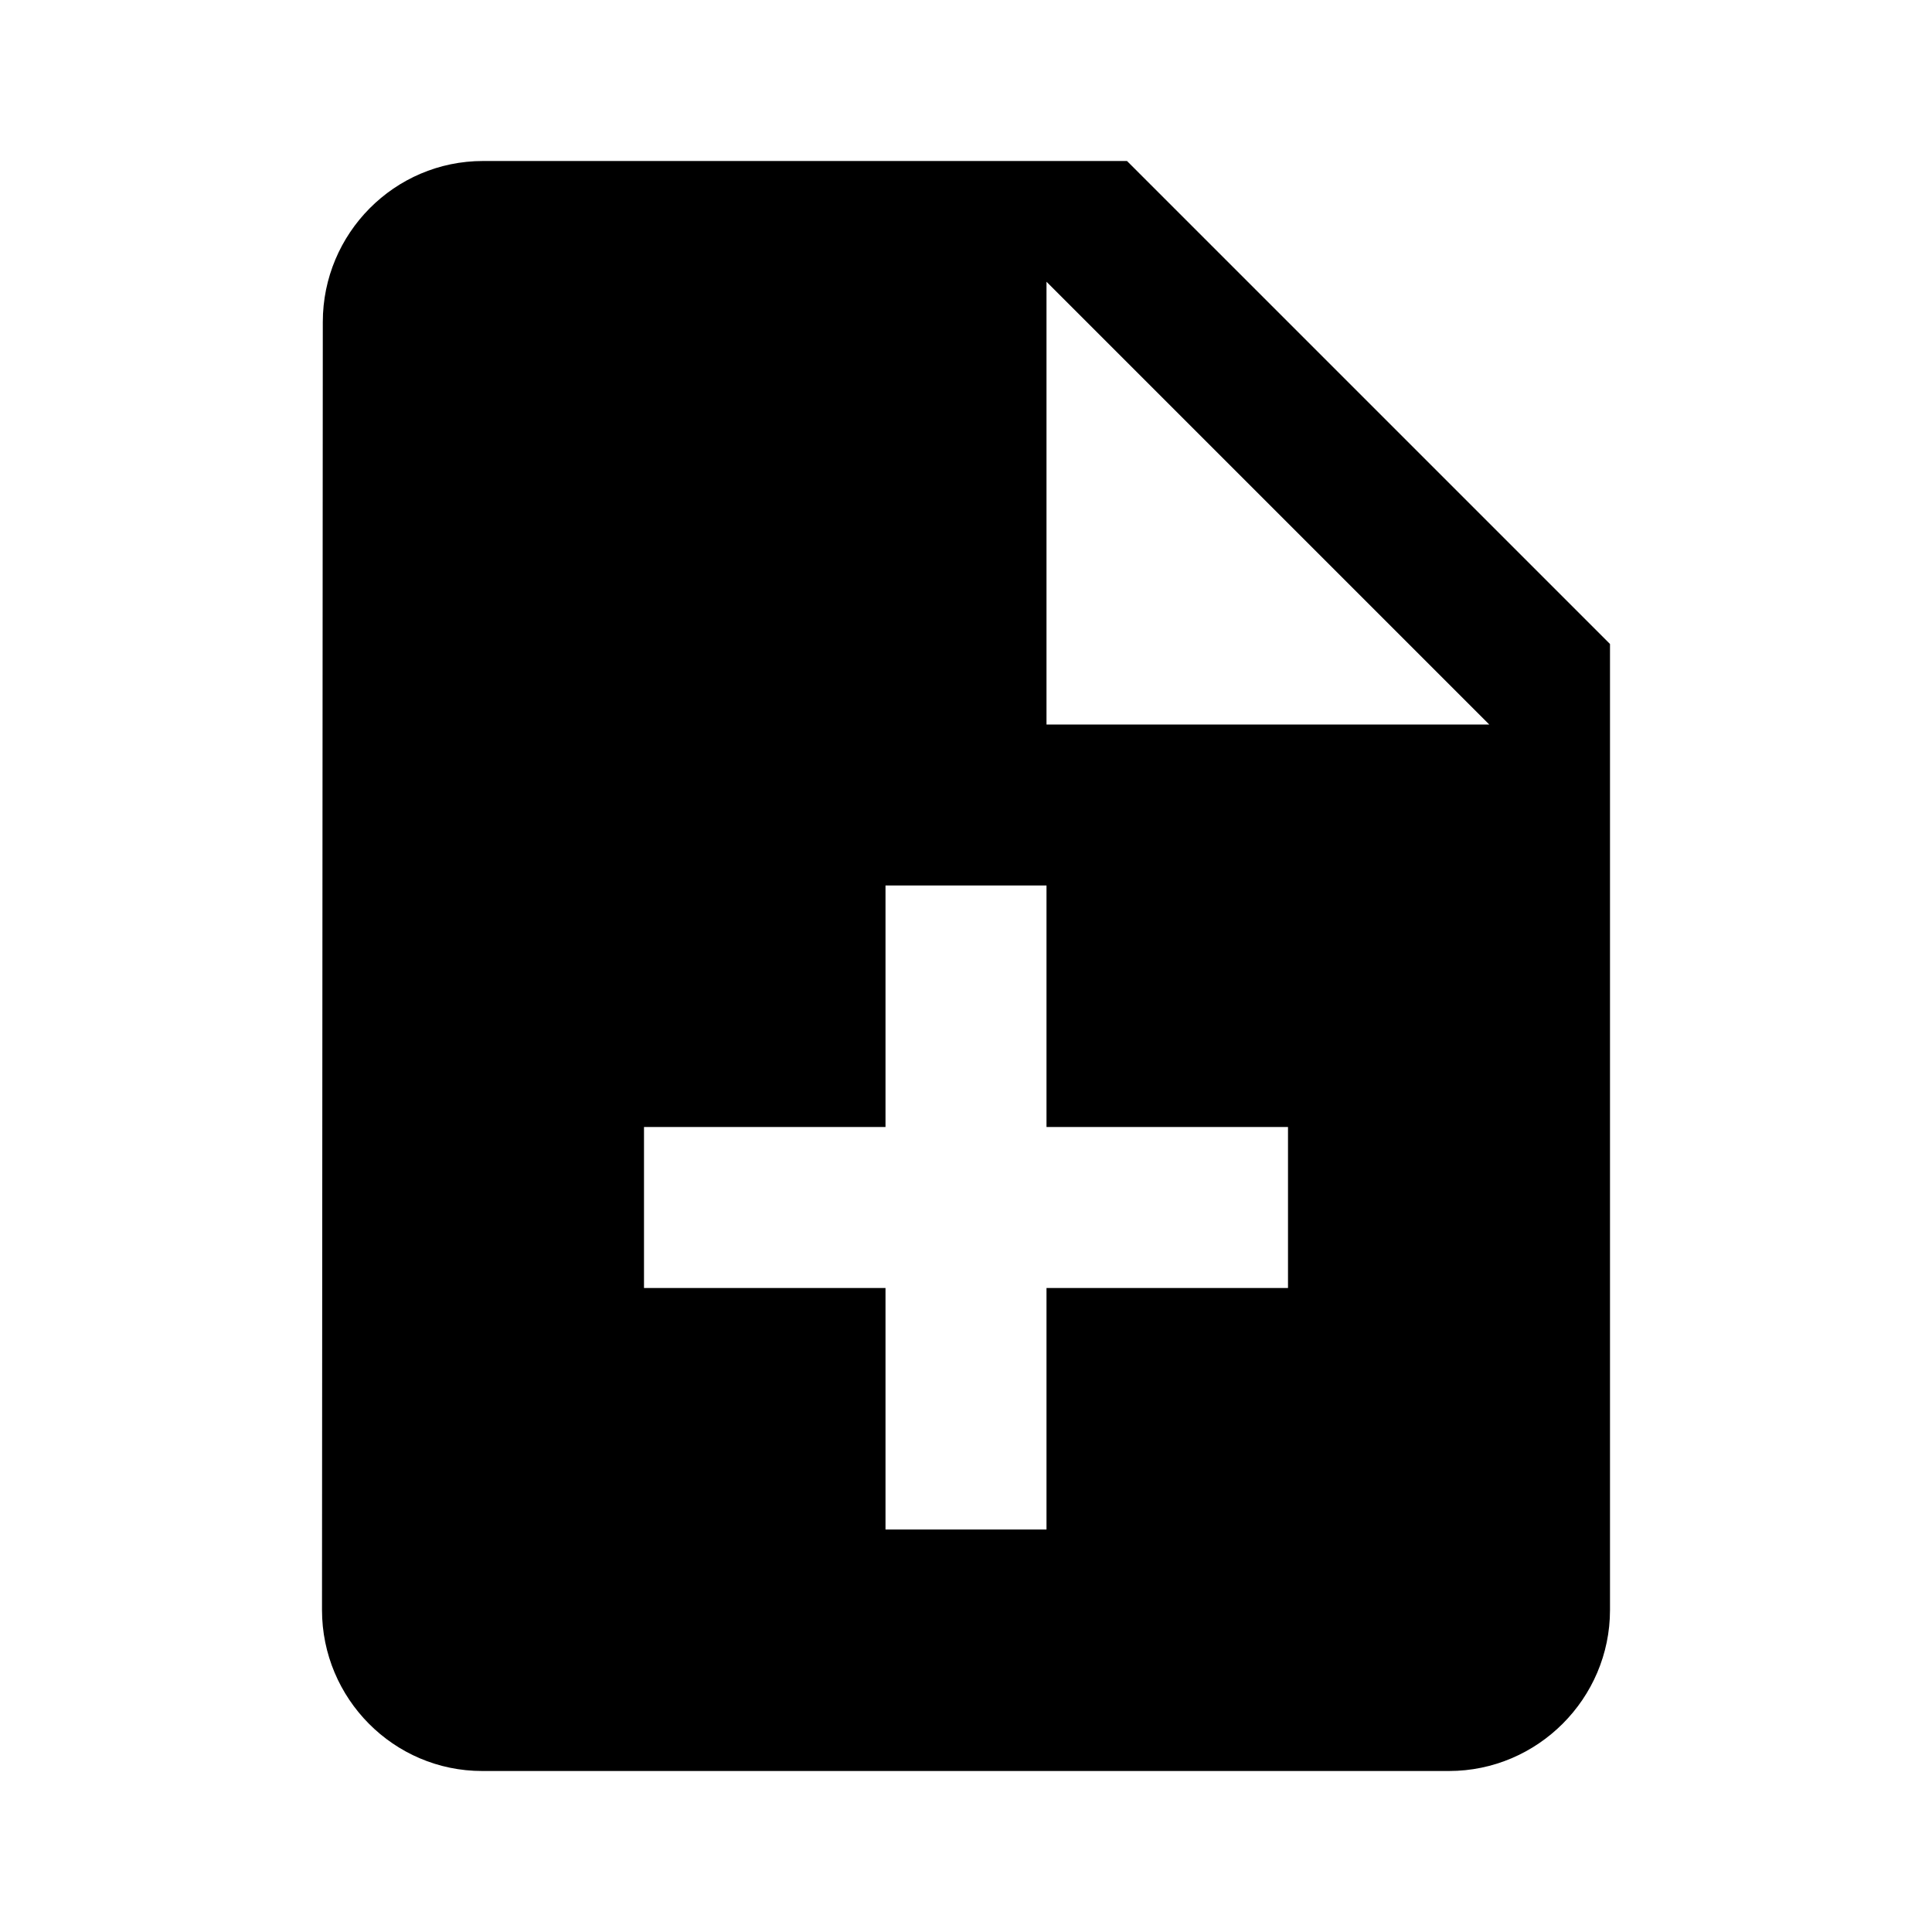
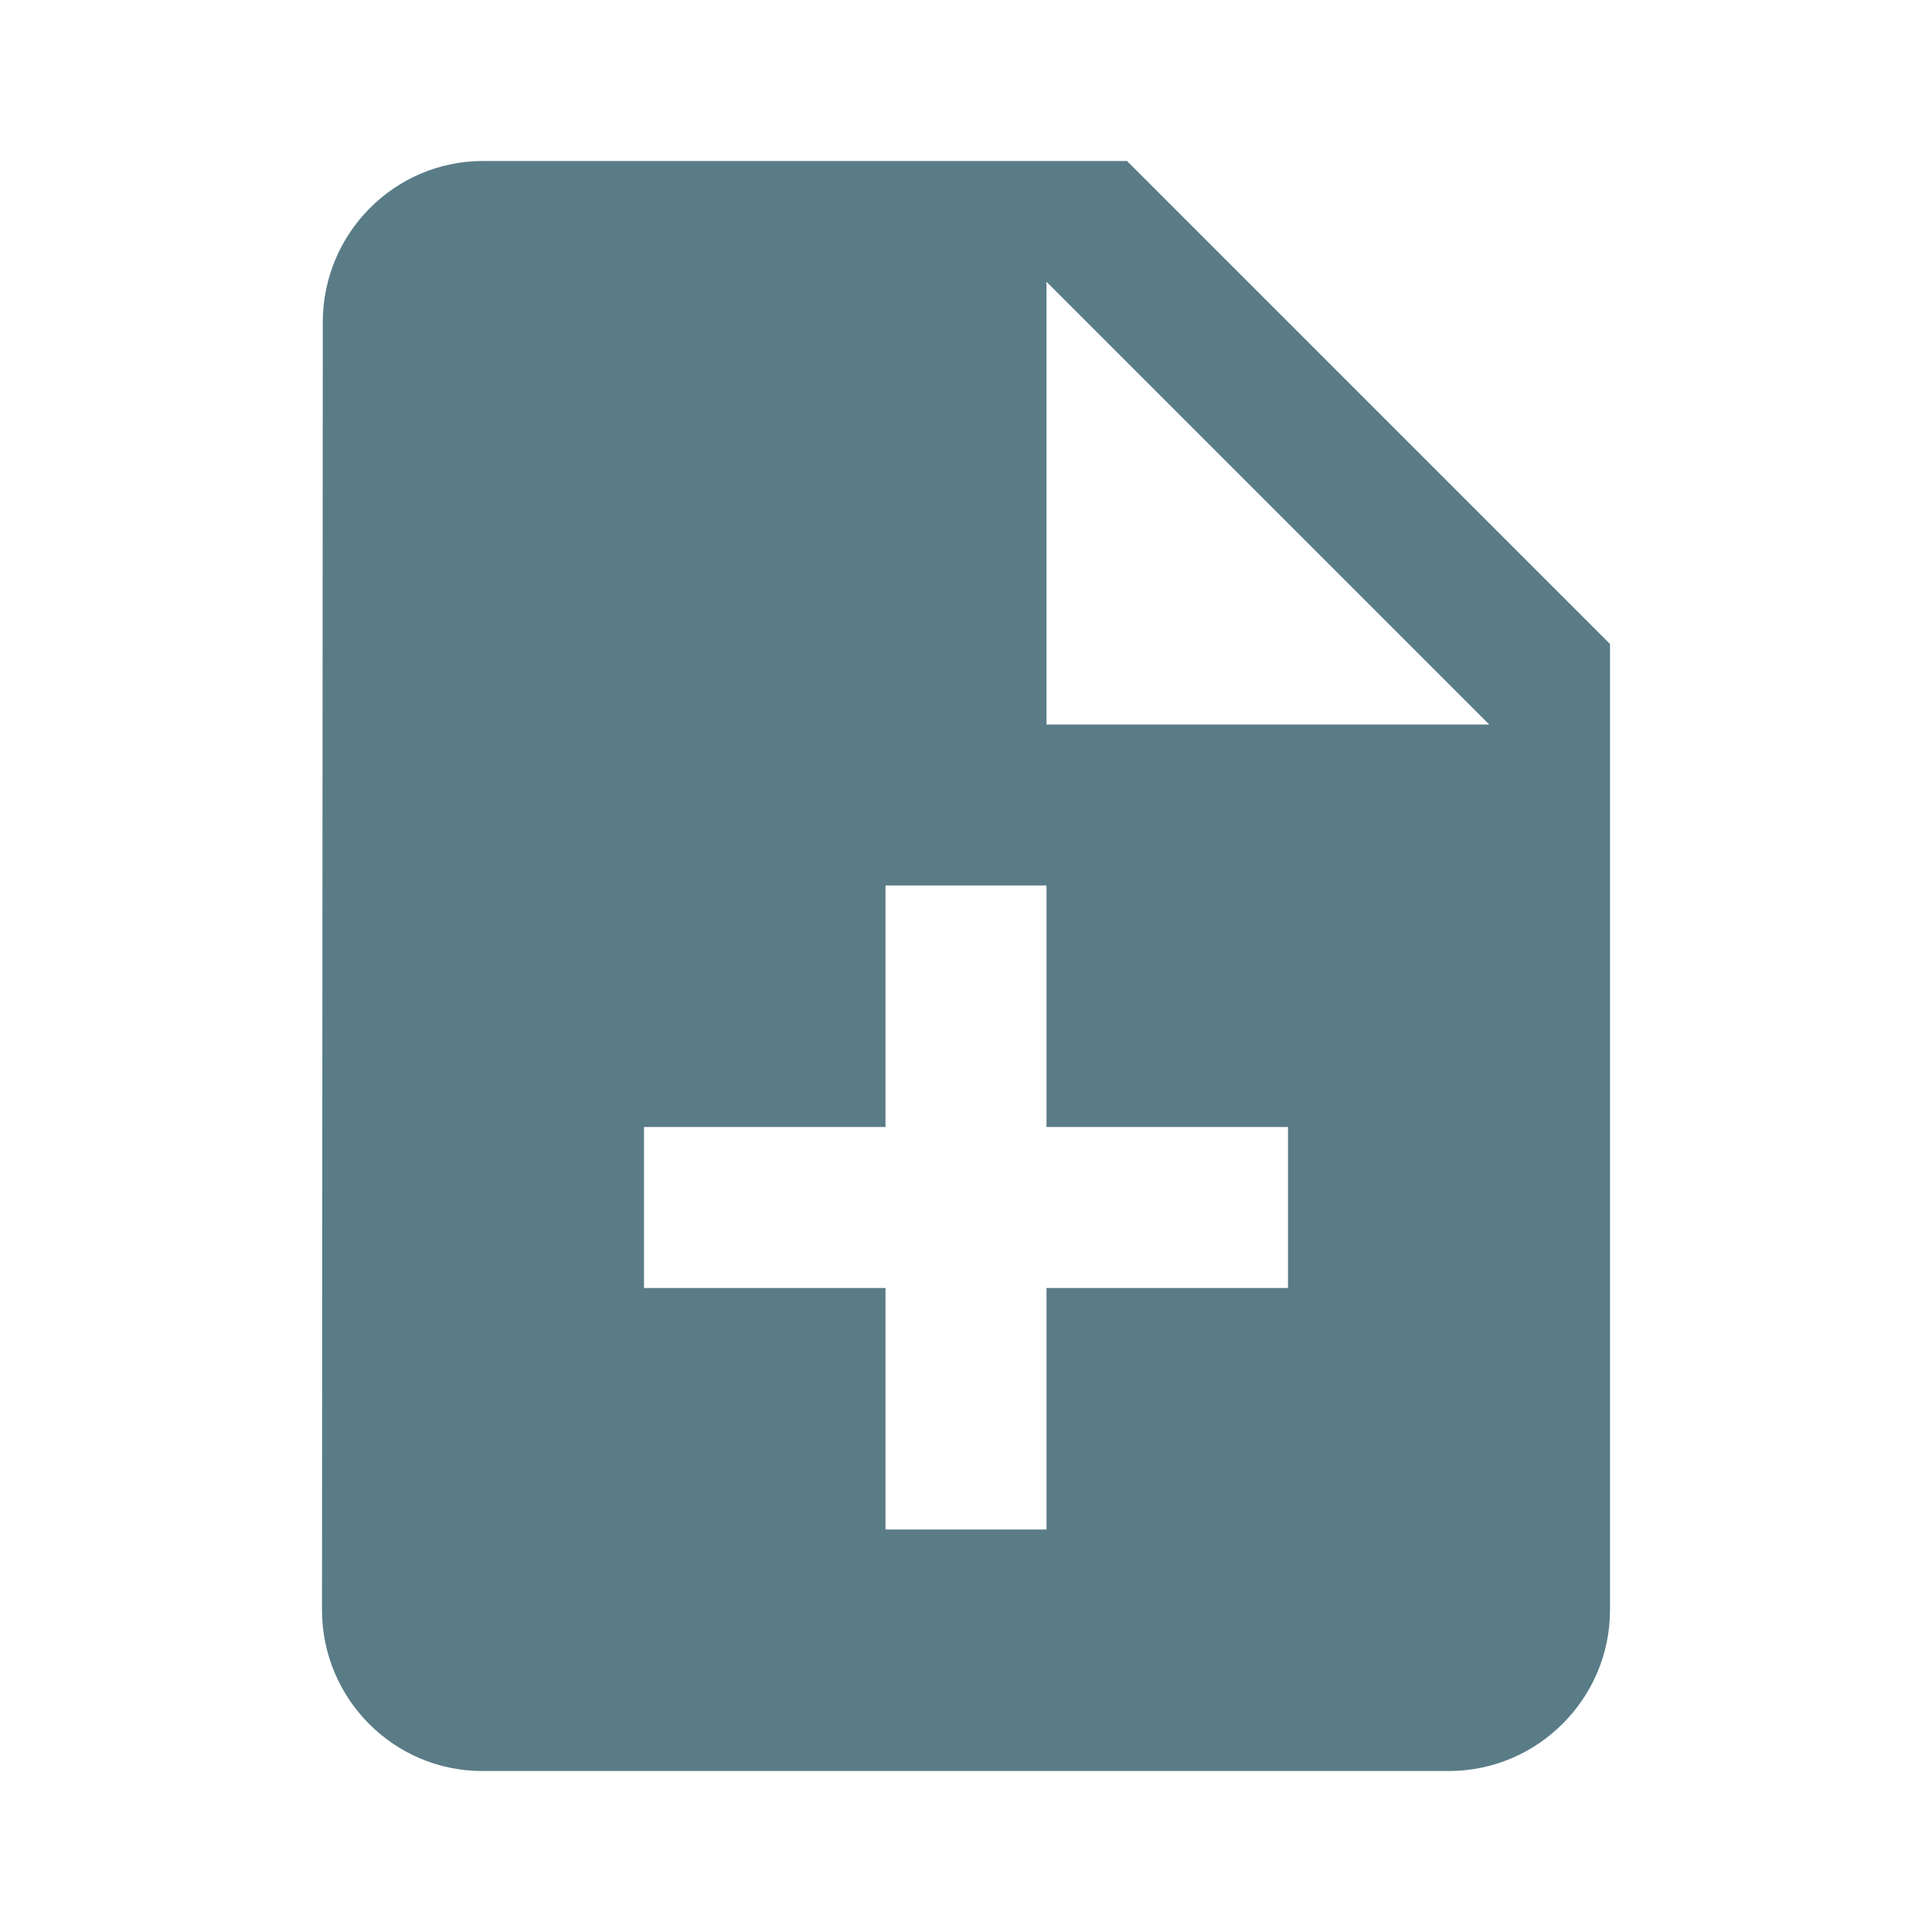
- <svg xmlns="http://www.w3.org/2000/svg" fill="#000000" height="24" viewBox="0 0 24 24" width="24">
+ <svg xmlns="http://www.w3.org/2000/svg" fill="#597C87" height="24" viewBox="0 0 24 24" width="24">
  <path d="M0 0h24v24H0z" fill="none" />
  <path d="M14 2H6c-1.1 0-1.99.9-1.99 2L4 20c0 1.1.89 2 1.99 2H18c1.1 0 2-.9 2-2V8l-6-6zm2 14h-3v3h-2v-3H8v-2h3v-3h2v3h3v2zm-3-7V3.5L18.5 9H13z" />
</svg>
